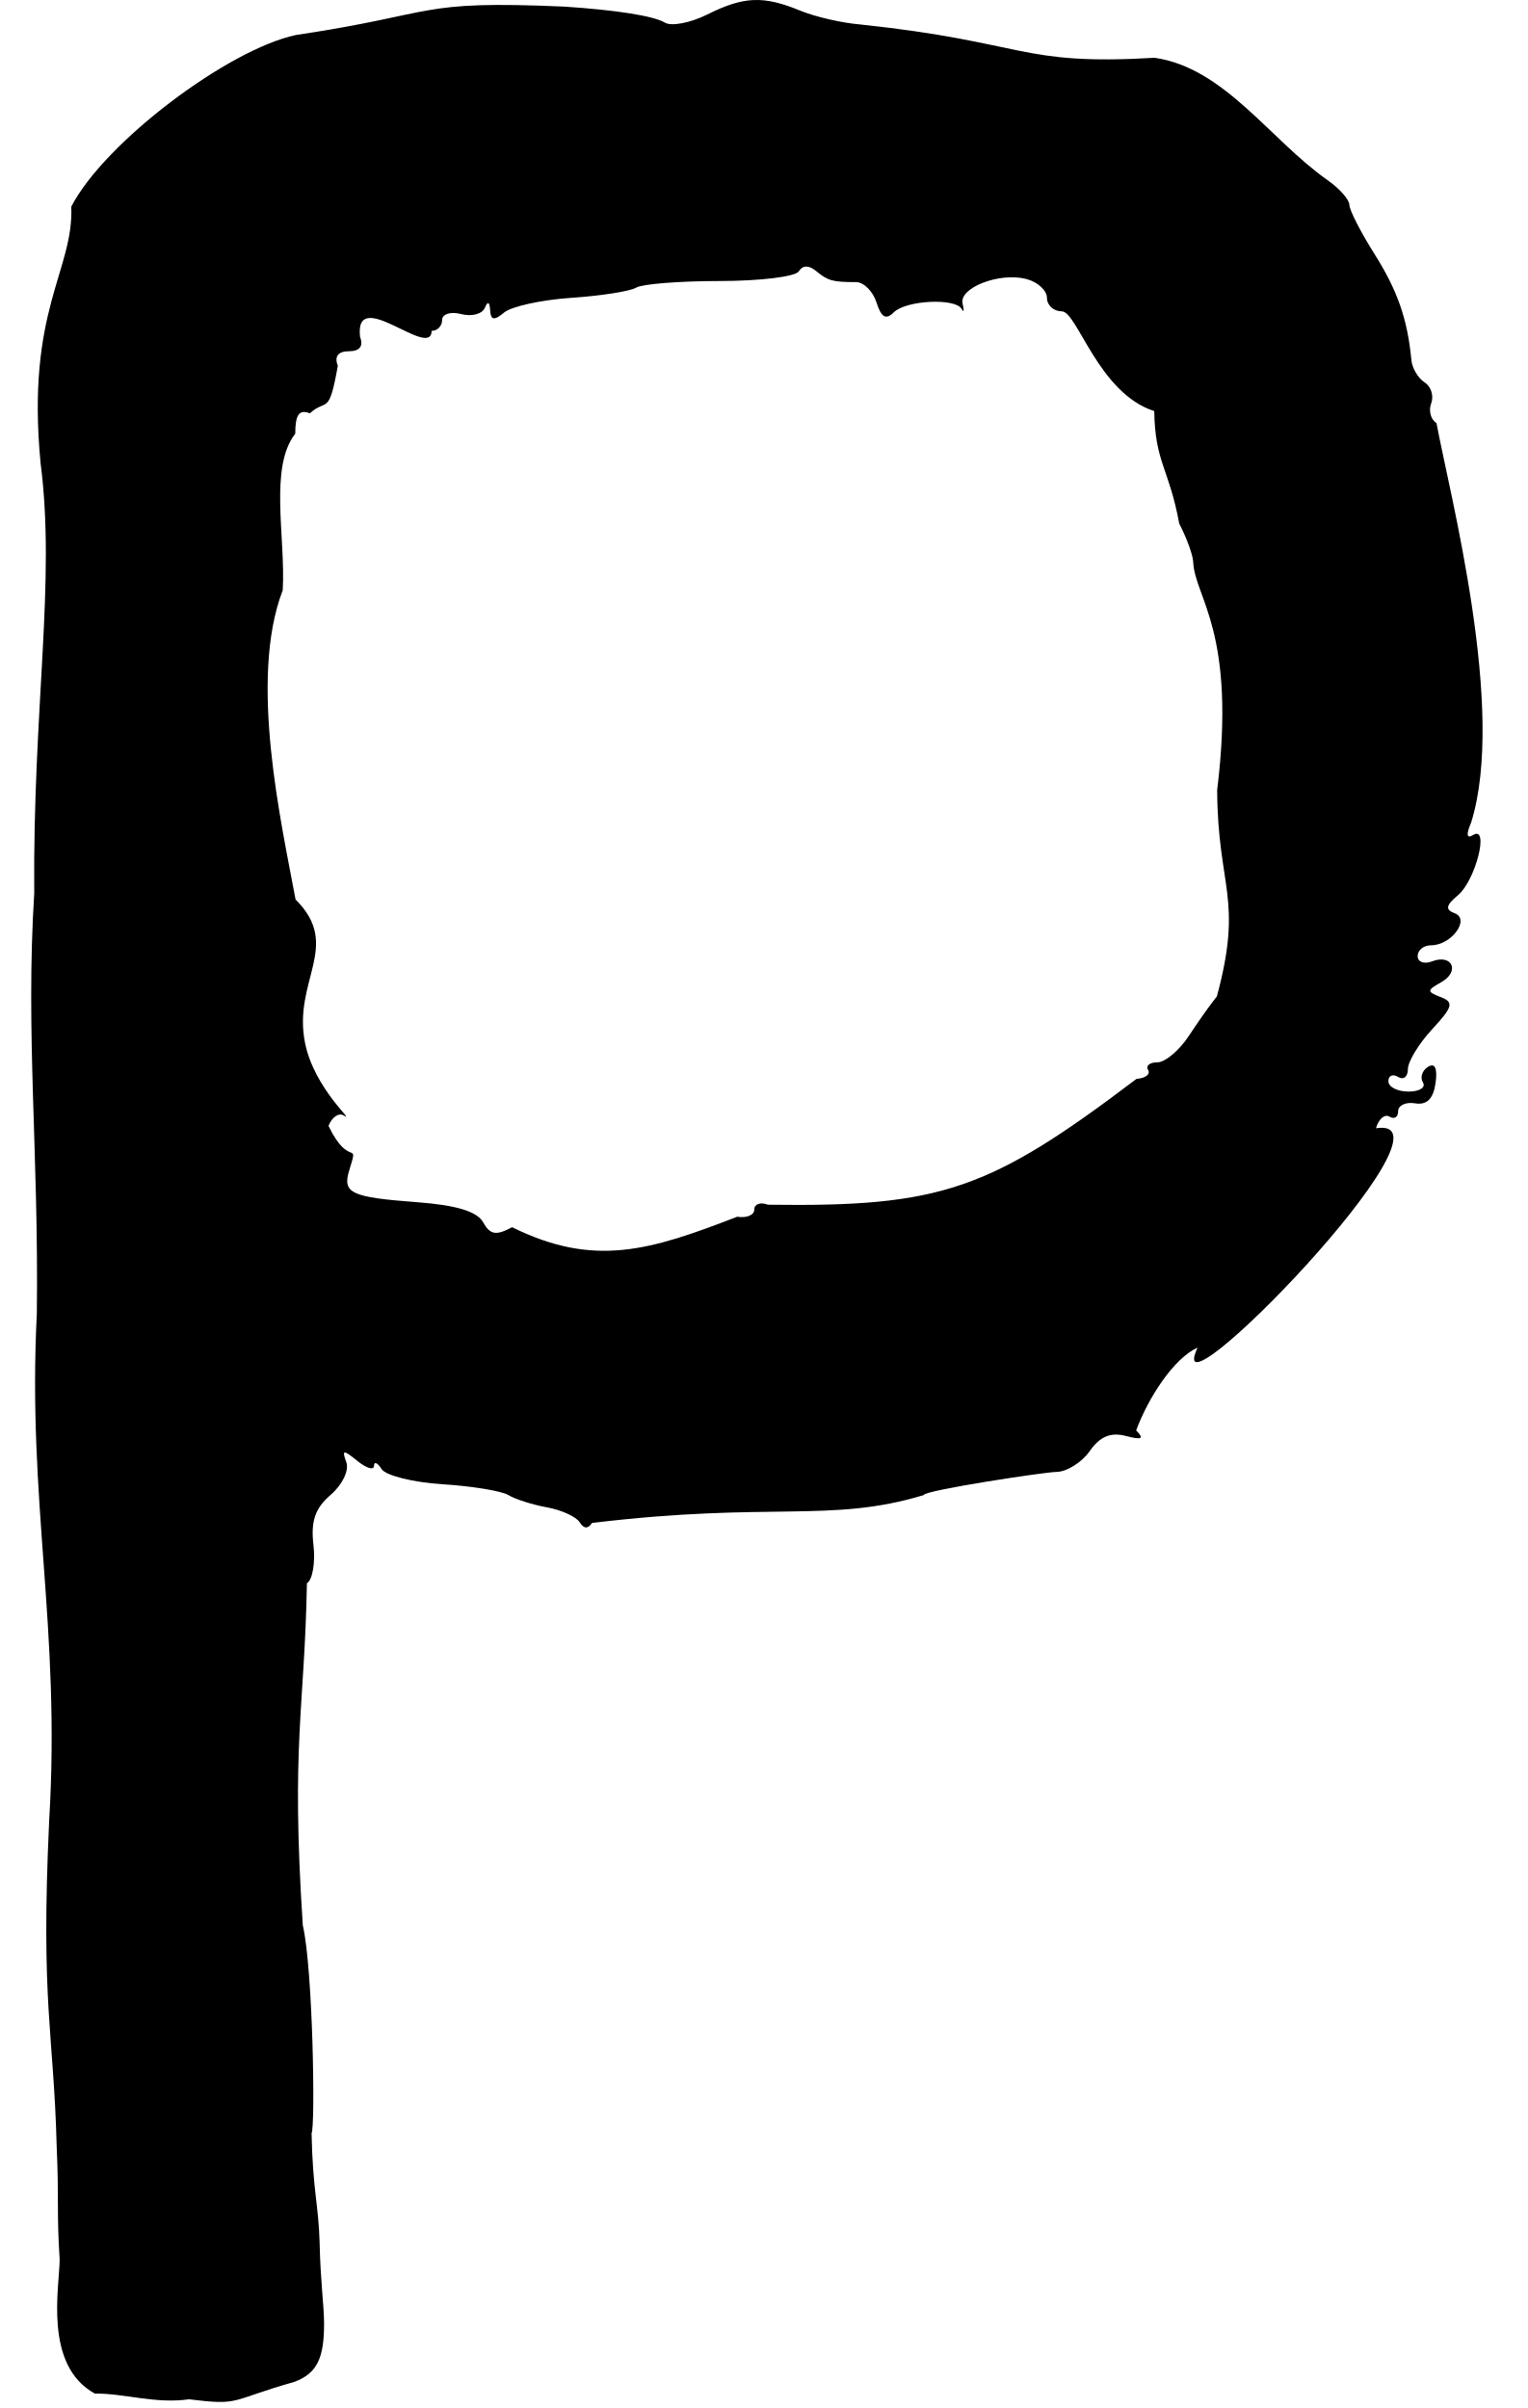
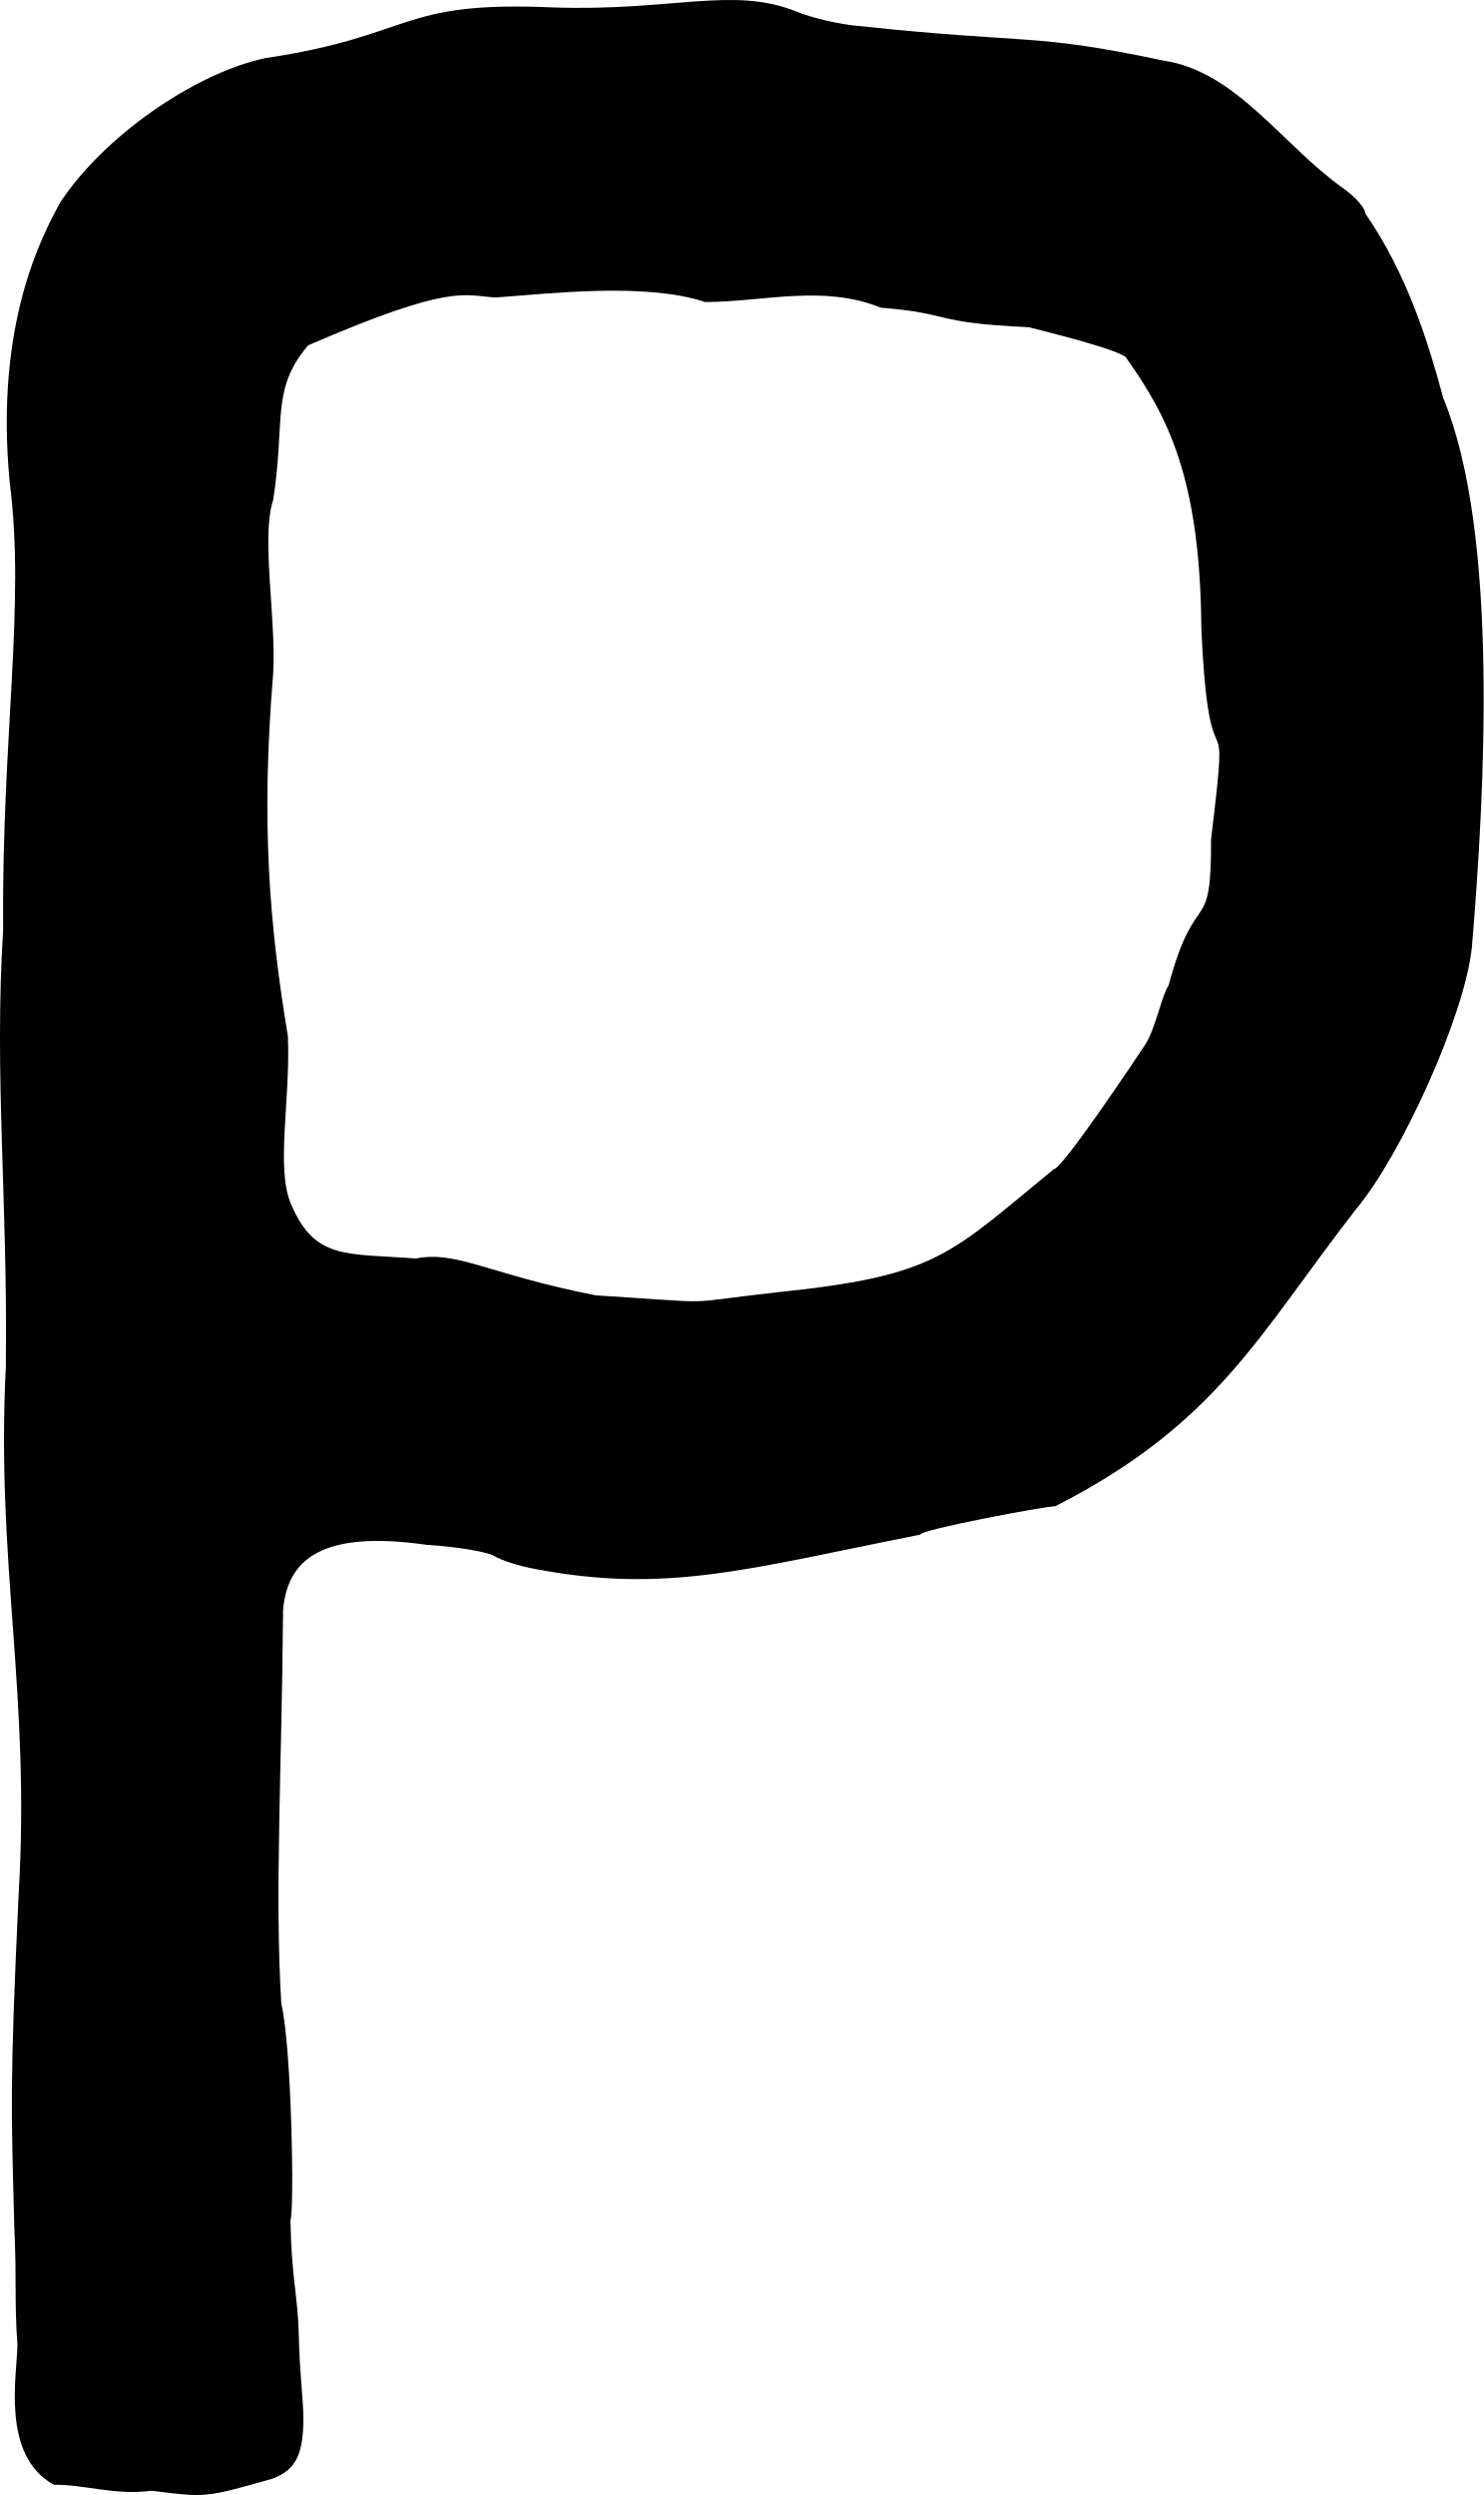
- <svg xmlns="http://www.w3.org/2000/svg" id="svg3390" version="1.1" width="589.755" height="930.001" viewBox="0 0 589.755 930.001">
+ <svg xmlns="http://www.w3.org/2000/svg" id="svg3390" version="1.1" width="553.045" height="930" viewBox="0 0 553.045 930">
  <defs id="defs3394" />
-   <path style="fill:#000000" d="m 23.037,872.55 c -1.198,-17.895 -0.212,-22.709 -1.15,-43.565 -1.169,-44.633 -6.223,-54.726 -2.9,-125.824 4.49,-74.749 -8.473,-122.968 -4.764,-195.866 0.756,-62.244 -4.395,-108.163 -1.007,-162.274 -0.585,-71.825 8.384,-120.469 2.447,-166.205 C 9.994,119.75 28.492,104.614 27.528,79.801 40.324,54.985 88.095,19.067 114.24,13.527 170.378,5.129 160.118,0.046 217.801,2.547 c 20.106,1.307 34.775,3.637 38.881,6.175 2.492,1.54 9.855,0.145 16.362,-3.102 14.113,-7.041 21.69,-7.366 35.853,-1.54 5.832,2.399 16.29,4.813 23.24,5.364 64.717,6.87 61.104,15.954 113.711,12.873 26.999,3.92 44.475,31.611 66.797,47.297 4.604,3.225 8.371,7.496 8.371,9.491 0,1.995 4.386,10.576 9.748,19.069 8.855,14.027 12.724,25.171 14.204,40.909 0.292,3.107 2.58,6.966 5.083,8.575 2.504,1.609 3.659,5.251 2.568,8.094 -1.091,2.843 -0.173,6.288 2.04,7.656 5.171,27.717 27.022,110.571 13.377,154.268 -2.007,4.668 -1.739,6.368 0.762,4.822 6.383,-3.945 0.98,17.543 -5.844,23.242 -4.685,3.913 -4.993,5.575 -1.29,6.958 6.158,2.3 -1.246,12.385 -9.093,12.385 -2.854,0 -5.189,1.876 -5.189,4.17 0,2.293 2.488,3.215 5.529,2.048 7.868,-3.019 10.932,3.927 3.554,8.056 -5.587,3.127 -5.599,3.645 -0.131,5.743 5.124,1.966 4.629,3.797 -3.354,12.411 -5.151,5.558 -9.365,12.5 -9.365,15.427 0,2.927 -1.695,4.275 -3.767,2.994 -2.072,-1.28 -3.767,-0.533 -3.767,1.661 0,2.194 3.49,3.989 7.756,3.989 4.266,0 6.78,-1.578 5.589,-3.506 -1.192,-1.929 -0.302,-4.659 1.978,-6.068 2.674,-1.653 3.698,0.594 2.886,6.331 -0.855,6.039 -3.374,8.538 -7.85,7.786 -3.625,-0.609 -6.592,0.763 -6.592,3.047 0,2.285 -1.502,3.226 -3.338,2.091 -1.836,-1.135 -4.186,0.884 -5.223,4.486 35.951,-5.644 -84.203,117.714 -68.876,84.707 -9.276,4.213 -19.058,19.397 -23.72,31.994 3.235,3.235 2.236,3.767 -4.003,2.136 -5.852,-1.531 -9.977,0.203 -13.939,5.861 -3.095,4.419 -8.921,8.034 -12.947,8.034 -4.026,0 -51.168,7.119 -51.168,8.949 -35.928,10.887 -59.011,2.403 -128.074,10.76 -1.464,2.368 -3.158,2.281 -4.718,-0.244 -1.339,-2.166 -7.032,-4.773 -12.65,-5.791 -5.619,-1.019 -12.311,-3.147 -14.871,-4.729 -2.56,-1.582 -13.972,-3.464 -25.361,-4.182 -11.388,-0.718 -22.008,-3.354 -23.599,-5.859 -1.592,-2.504 -2.92,-3.074 -2.951,-1.267 -0.033,1.807 -2.918,0.96 -6.413,-1.883 -5.456,-4.438 -6.062,-4.37 -4.28,0.48 1.155,3.144 -1.52,8.735 -6.029,12.605 -6.013,5.16 -7.732,10.149 -6.66,19.33 0.795,6.807 -0.338,13.477 -2.518,14.824 -0.919,49.202 -6.199,61.903 -1.596,132.072 3.954,16.921 4.868,77.674 3.396,80.351 0.406,21.698 2.715,27.818 3.101,42.255 0.308,14.903 1.72,24.453 1.72,31.279 0,13.105 -2.586,19.141 -11.405,22.46 -25.573,7.251 -20.495,9.248 -40.765,6.747 C 59.918,928.512 47.698,924.251 36.64,924.445 16.711,913.51 22.984,883.302 23.037,872.55 Z M 284.657,469.91 c 3.625,0.613 6.592,-0.634 6.592,-2.771 0,-2.137 2.371,-2.975 5.269,-1.863 66.877,0.922 85.575,-5.589 142.296,-48.589 3.473,-0.266 5.492,-1.816 4.486,-3.443 -1.006,-1.628 0.618,-2.959 3.61,-2.959 2.992,0 8.464,-4.617 12.162,-10.26 3.698,-5.643 8.554,-12.482 10.792,-15.197 10.292,-38.184 0.27,-41.931 0.112,-79.743 7.487,-61.003 -8.497,-74.139 -9.25,-87.84 -0.011,-2.59 -2.44,-9.341 -5.394,-15.003 -3.947,-21.474 -9.361,-23.537 -9.65,-43.472 -21.543,-6.895 -29.736,-38.432 -35.651,-38.517 -3.18,0 -5.782,-2.345 -5.782,-5.211 0,-2.866 -3.572,-6.145 -7.938,-7.286 -10.39,-2.717 -26.147,3.395 -24.624,9.552 0.657,2.656 0.483,3.558 -0.386,2.004 -2.417,-4.322 -21.512,-3.359 -26.191,1.321 -3.017,3.017 -4.83,1.991 -6.657,-3.767 -1.381,-4.352 -4.94,-7.912 -7.907,-7.912 -9.06,0 -10.882,-0.505 -15.419,-4.27 -2.815,-2.336 -5.197,-2.297 -6.685,0.11 -1.271,2.057 -14.992,3.74 -30.49,3.74 -15.498,0 -30.03,1.145 -32.294,2.544 -2.264,1.399 -13.501,3.171 -24.973,3.938 -11.471,0.767 -23.17,3.314 -25.997,5.66 -3.913,3.248 -5.21,3.032 -5.437,-0.904 -0.186,-3.246 -0.954,-3.567 -2.064,-0.861 -0.972,2.37 -5.075,3.443 -9.119,2.386 -4.051,-1.059 -7.353,-0.033 -7.353,2.283 0,2.313 -1.816,4.206 -4.036,4.206 -0.27,11.354 -29.827,-17.739 -27.668,2.223 1.407,3.668 -0.095,5.65 -4.288,5.65 -4.191,0 -5.695,1.982 -4.288,5.65 -3.522,19.68 -4.207,12.343 -10.779,18.312 -4.152,-1.593 -5.65,0.495 -5.65,7.874 -10.203,13.043 -3.658,40.086 -4.843,60.488 -13.276,34.425 -0.462,90.091 4.96,119.408 18.061,17.93 -1.149,31.235 3.645,55.333 3.6,18.038 19.927,31.15 14.997,28.103 -1.945,-1.202 -4.608,0.606 -5.918,4.018 8.119,16.763 11.742,4.891 8.119,16.763 -2.931,9.234 0.221,10.759 26.258,12.714 14.982,1.125 22.993,3.57 25.321,7.729 2.719,4.859 4.973,5.245 11.192,1.917 31.771,15.703 53.358,8.947 86.919,-4.056 z" id="path3400" />
+   <path style="fill:#000000" d="M 6.489,874.092 C 5.292,856.123 6.277,851.289 5.339,830.347 4.171,785.53 3.613,777.653 6.937,706.262 11.427,631.204 -1.536,582.786 2.172,509.587 2.929,447.086 -2.222,400.977 1.166,346.643 0.581,274.522 9.55,225.677 3.613,179.752 -2.056,120.442 15.88,87.743 22.224,75.811 38.393,50.893 72.672,27.245 98.817,21.683 154.955,13.25 148.068,0.243 205.75,2.754 c 44.54,1.599 67.381,-8.019 91.096,1.54 5.832,2.409 16.29,4.833 23.24,5.387 64.717,6.898 64.284,2.449 113.711,12.927 26.999,3.936 44.475,31.742 66.797,47.492 4.604,3.238 8.371,7.527 8.371,9.531 15.703,22.733 23.611,48.589 29.035,68.836 20.788,50.089 15.487,146.955 10.655,204.545 -2.6,25.489 -26.394,77.621 -43.028,97.505 -36.387,46.716 -51.545,79.915 -112.26,110.933 -4.026,0 -50.373,8.745 -50.373,10.583 -64.175,12.703 -94.596,22.211 -143.853,12.727 -5.619,-1.023 -12.311,-3.16 -14.871,-4.749 -2.56,-1.589 -13.972,-3.479 -25.361,-4.2 -39.076,-5.553 -51.809,5.49 -53.392,24.414 -0.416,57.558 -3.186,105.809 -0.654,146.592 3.954,16.991 4.868,77.995 3.396,80.683 0.406,21.787 2.715,27.933 3.101,42.43 0.308,14.965 1.72,24.553 1.72,31.408 0,13.159 -2.586,19.221 -11.405,22.553 -25.573,7.281 -24.993,7.028 -45.263,4.517 C 43.37,930.284 31.151,926.006 20.093,926.201 0.163,915.221 6.437,884.888 6.489,874.092 Z M 289.592,481.7 c 60.169,-6.158 64.263,-14.076 103.315,-45.977 2.991,0 30.349,-40.803 34.046,-46.47 3.698,-5.667 6.362,-19.074 8.599,-21.8 10.292,-38.342 16.034,-16.776 15.876,-54.744 7.487,-61.255 -0.627,-10.789 -3.628,-78.737 -0.432,-56.112 -12.792,-79.001 -27.726,-100.172 0,-2.878 -32.242,-10.686 -36.608,-11.832 -36.697,-1.64 -28.235,-5.166 -55.085,-7.265 -21.614,-8.74 -43.395,-2.204 -65.523,-2.114 -22.32,-7.43 -58.091,-3.112 -78.01,-1.708 -12.189,-0.633 -16.129,-5.47 -70.011,17.854 -14.028,16.603 -8.358,28.054 -13.032,57.735 -4.581,13.662 1.209,44.106 0.024,64.593 -4.62,55.716 -1.395,93.78 5.481,135.16 1.011,24.241 -4.685,49.452 1.282,62.867 8.875,20.561 20.346,18.045 46.383,20.008 15.497,-3.028 26.643,5.746 67.045,13.734 49.101,3.075 29.241,3.146 67.573,-1.13 z" id="path3400" />
</svg>
